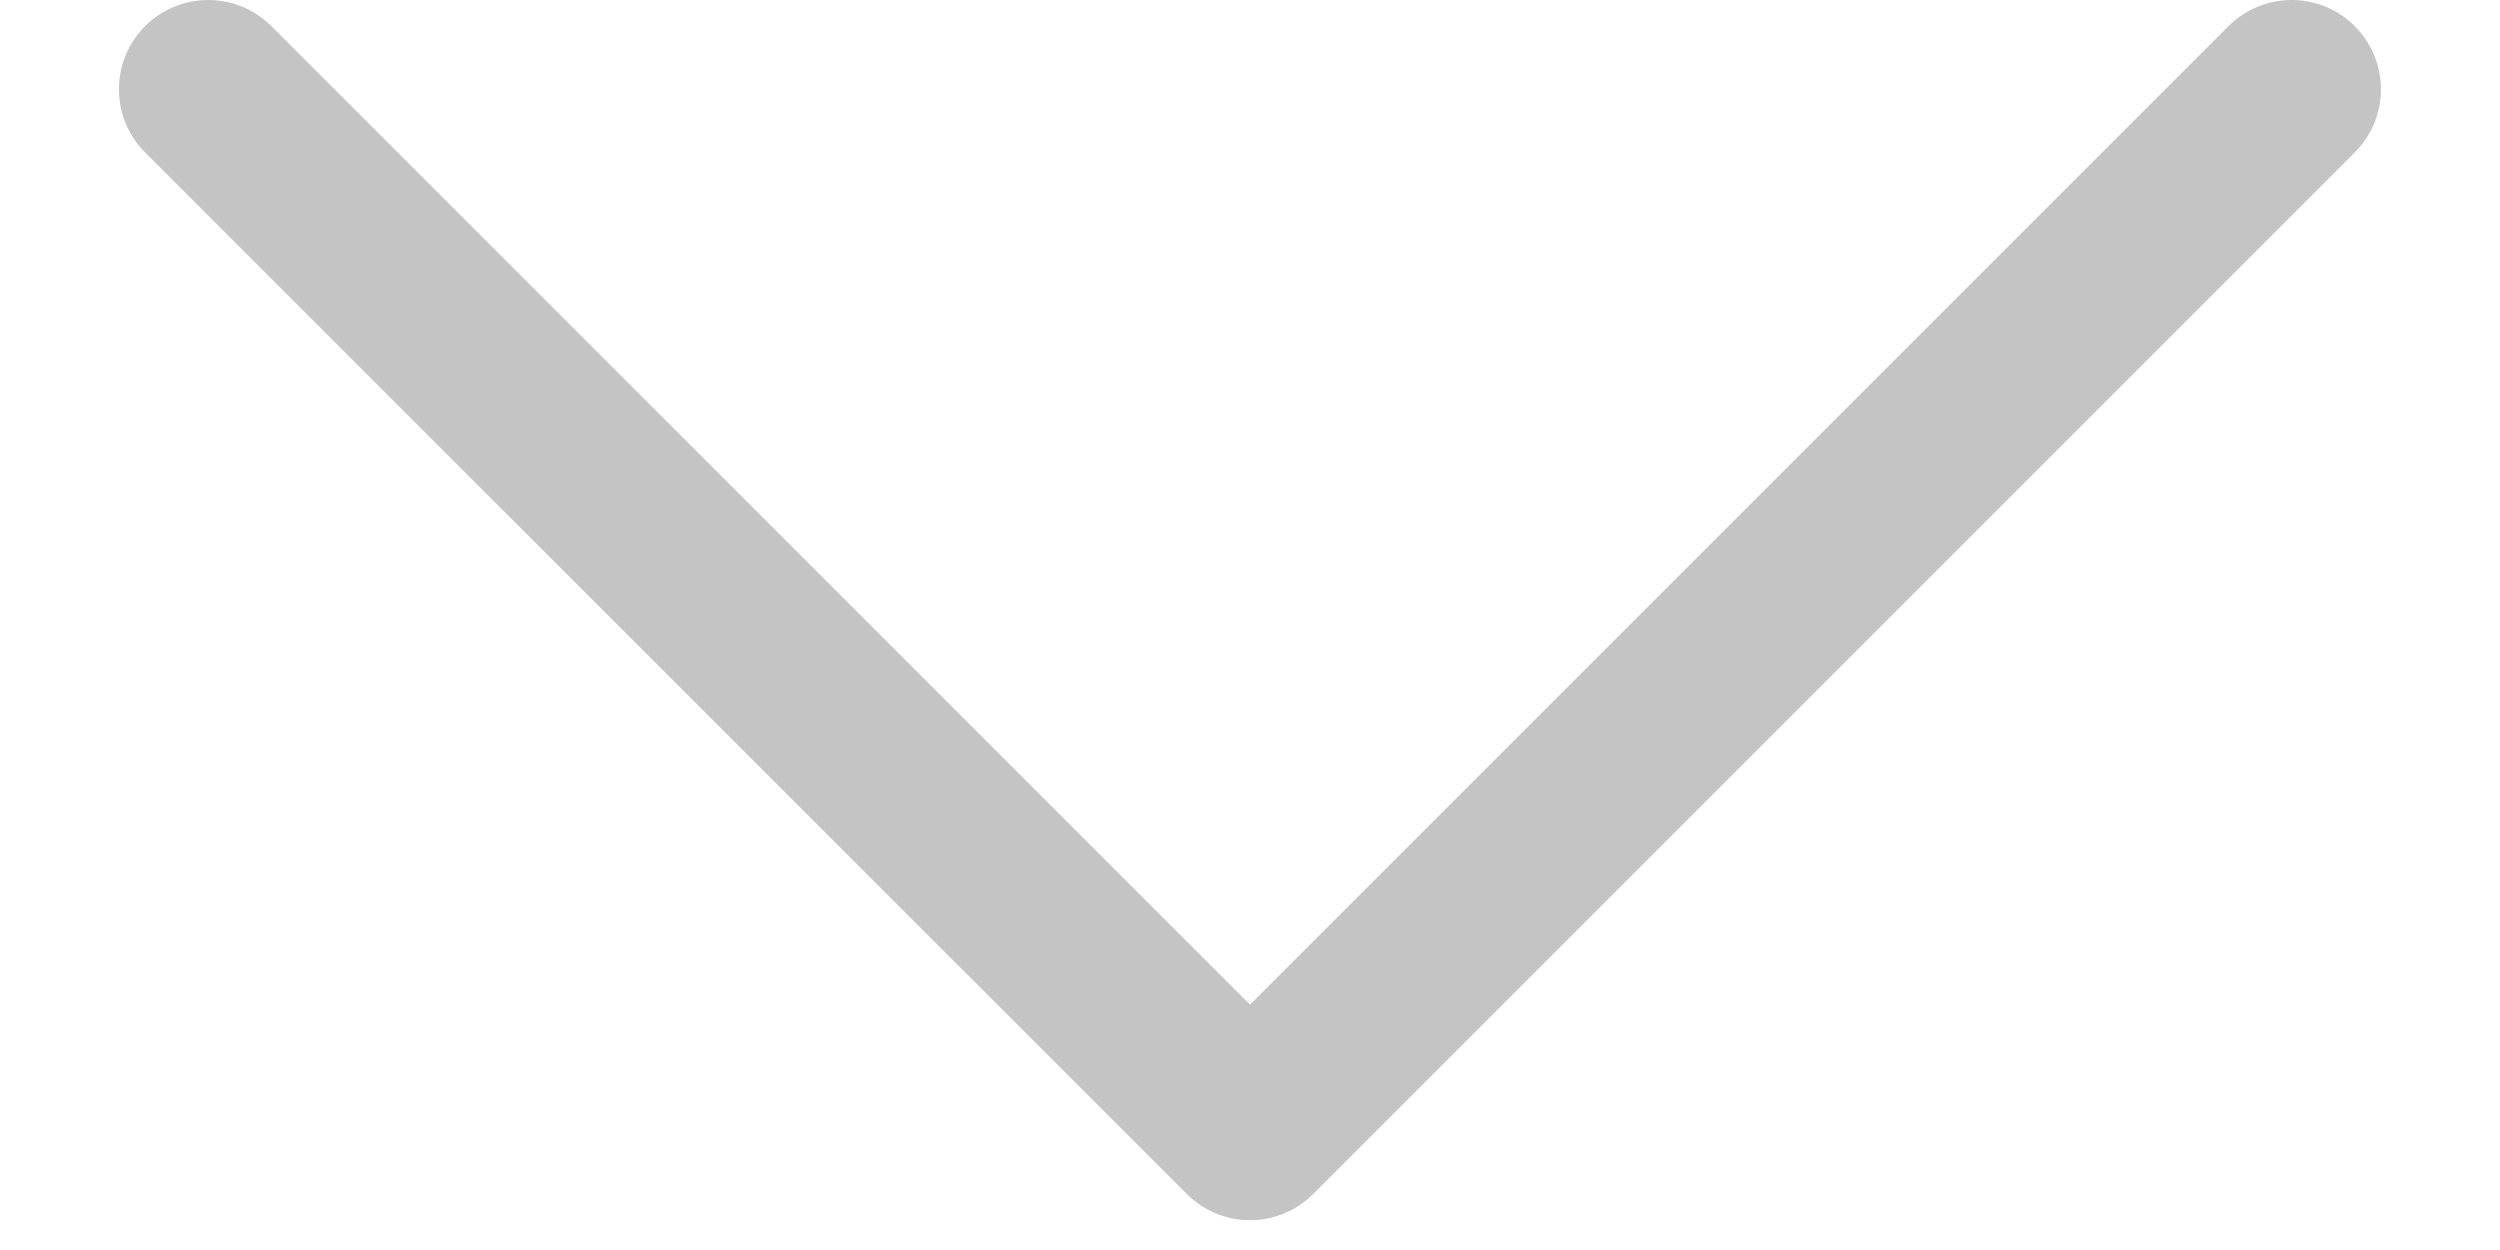
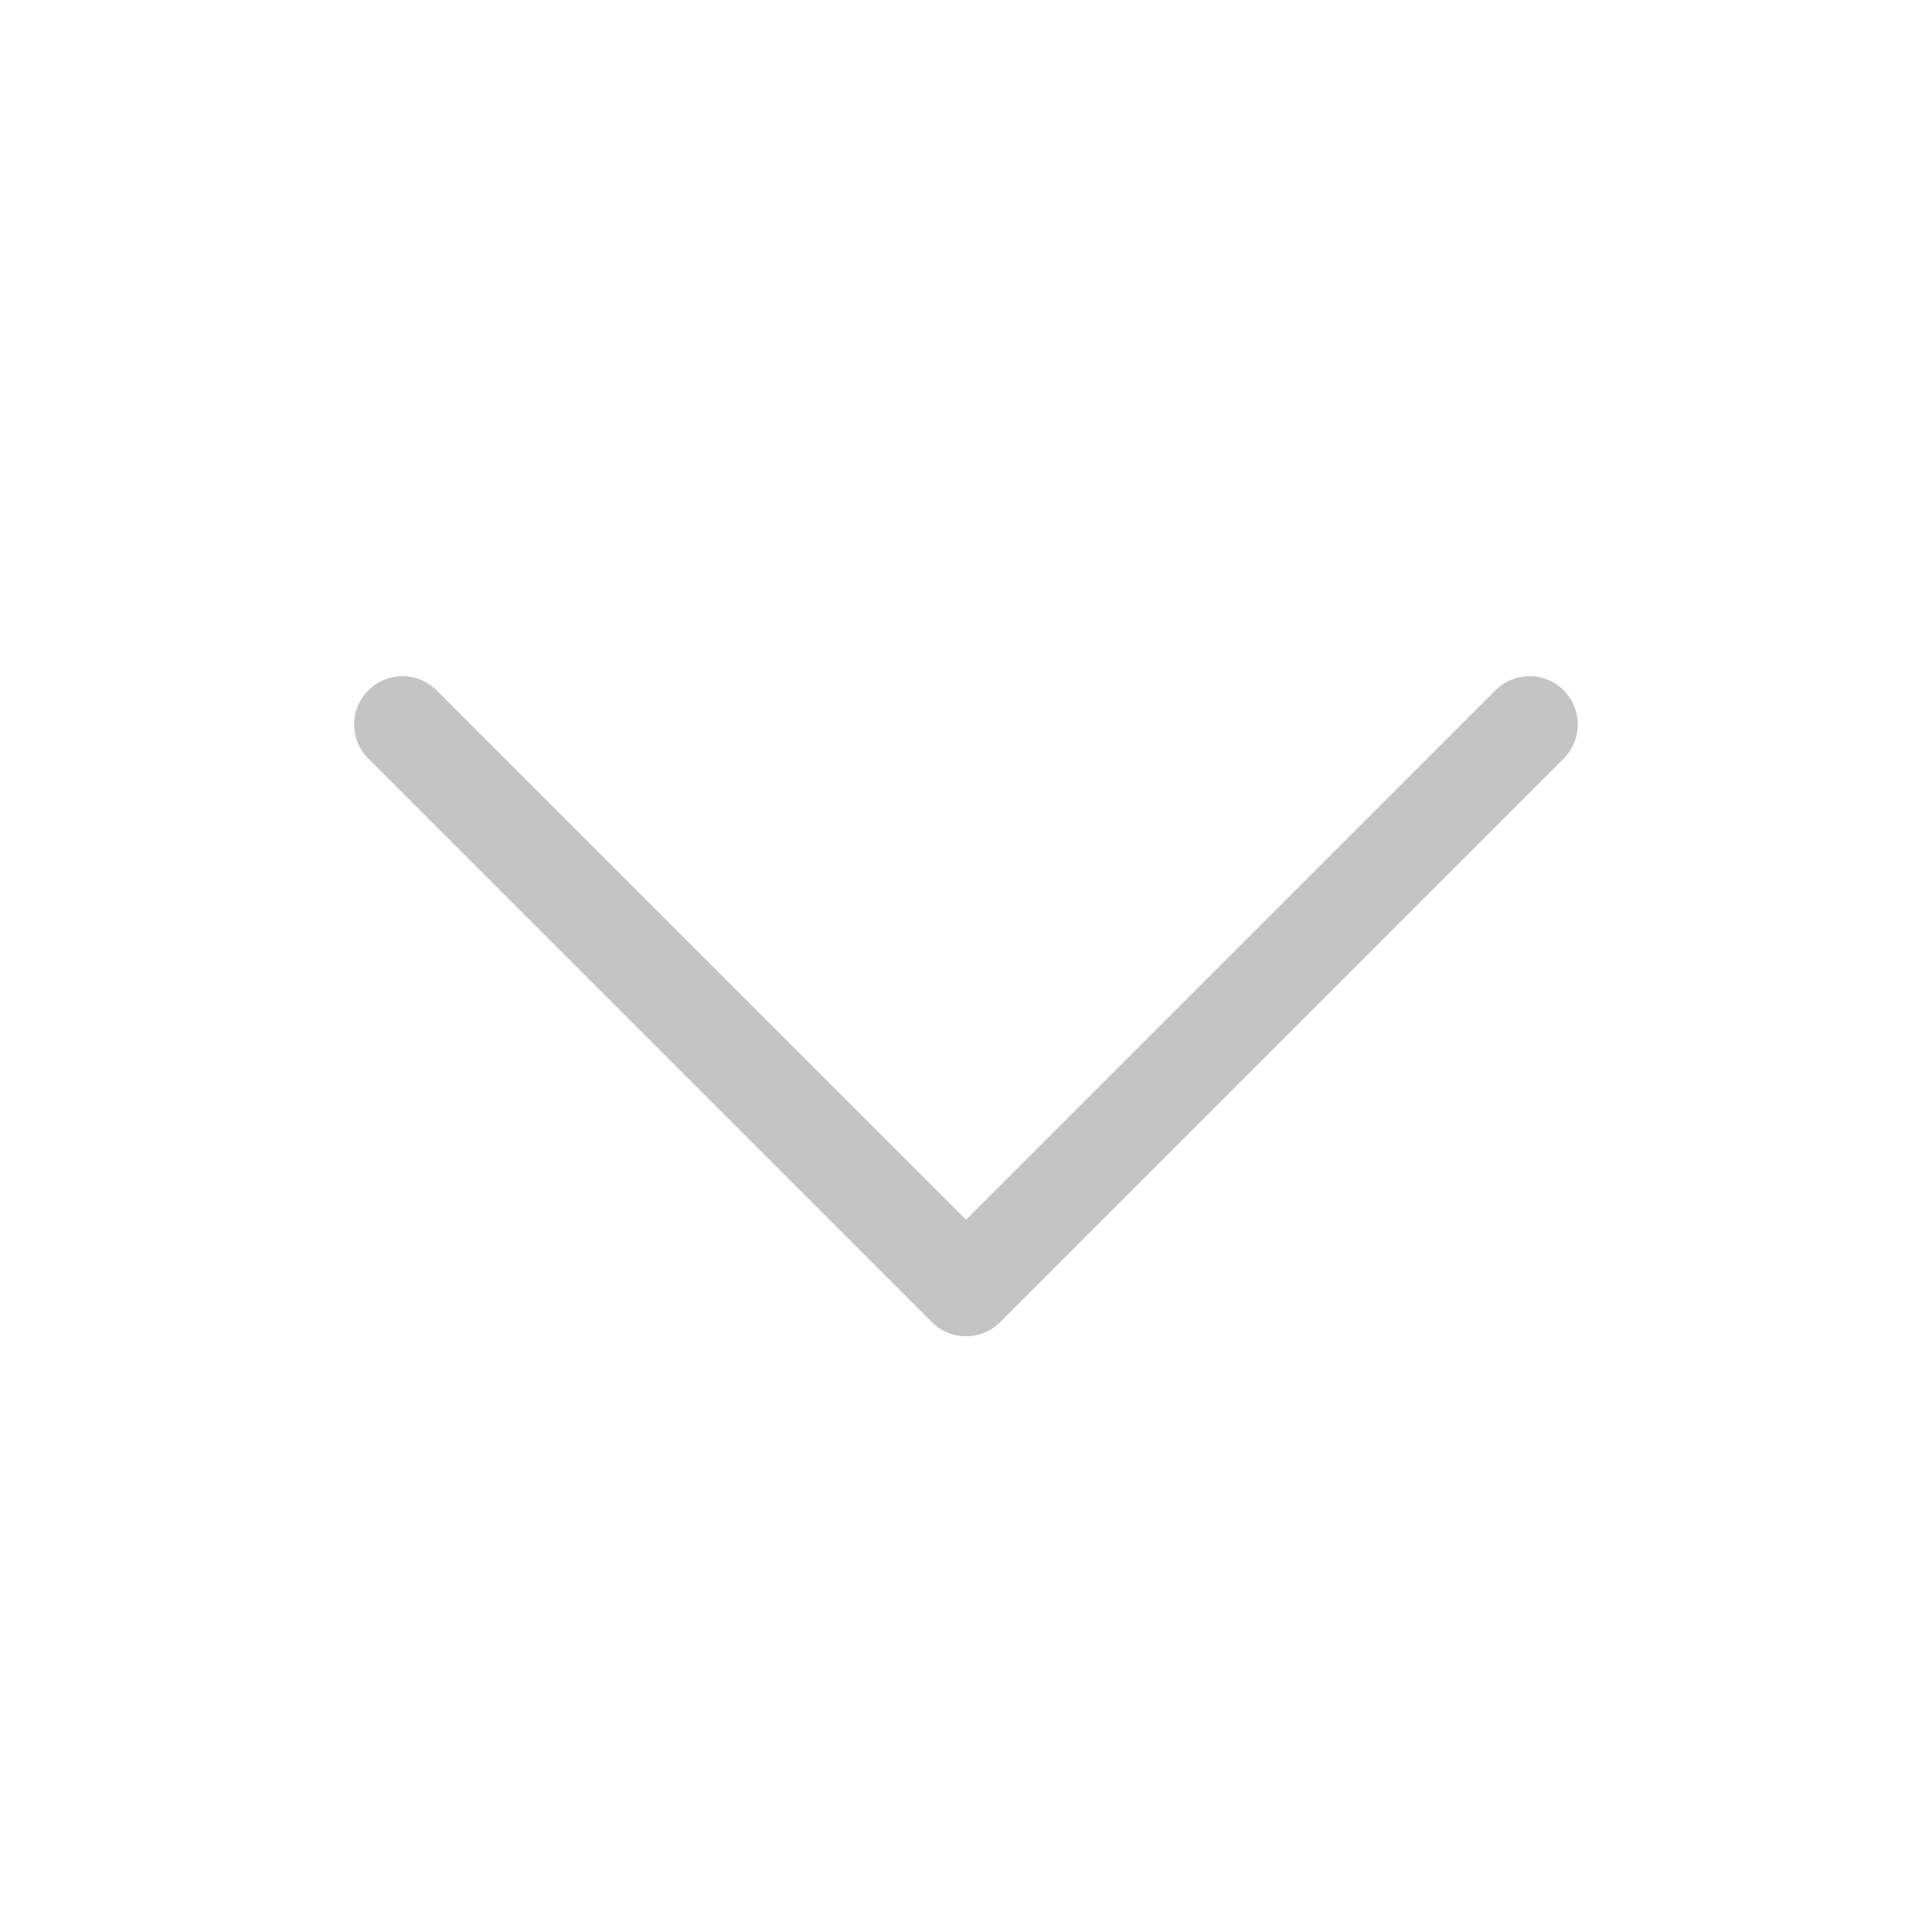
- <svg xmlns="http://www.w3.org/2000/svg" width="14" height="7" viewBox="0 0 14 7" fill="none">
-   <path d="M12.833 0.5L7 6.333L1.166 0.5" stroke="#C4C4C4" stroke-linecap="round" stroke-linejoin="round" />
+ <svg xmlns="http://www.w3.org/2000/svg" width="20" height="20" viewBox="0 0 20 20" fill="none">
+   <path d="M15.833 7.5L10 13.333L4.166 7.5" stroke="#C4C4C4" stroke-linecap="round" stroke-linejoin="round" />
</svg>
